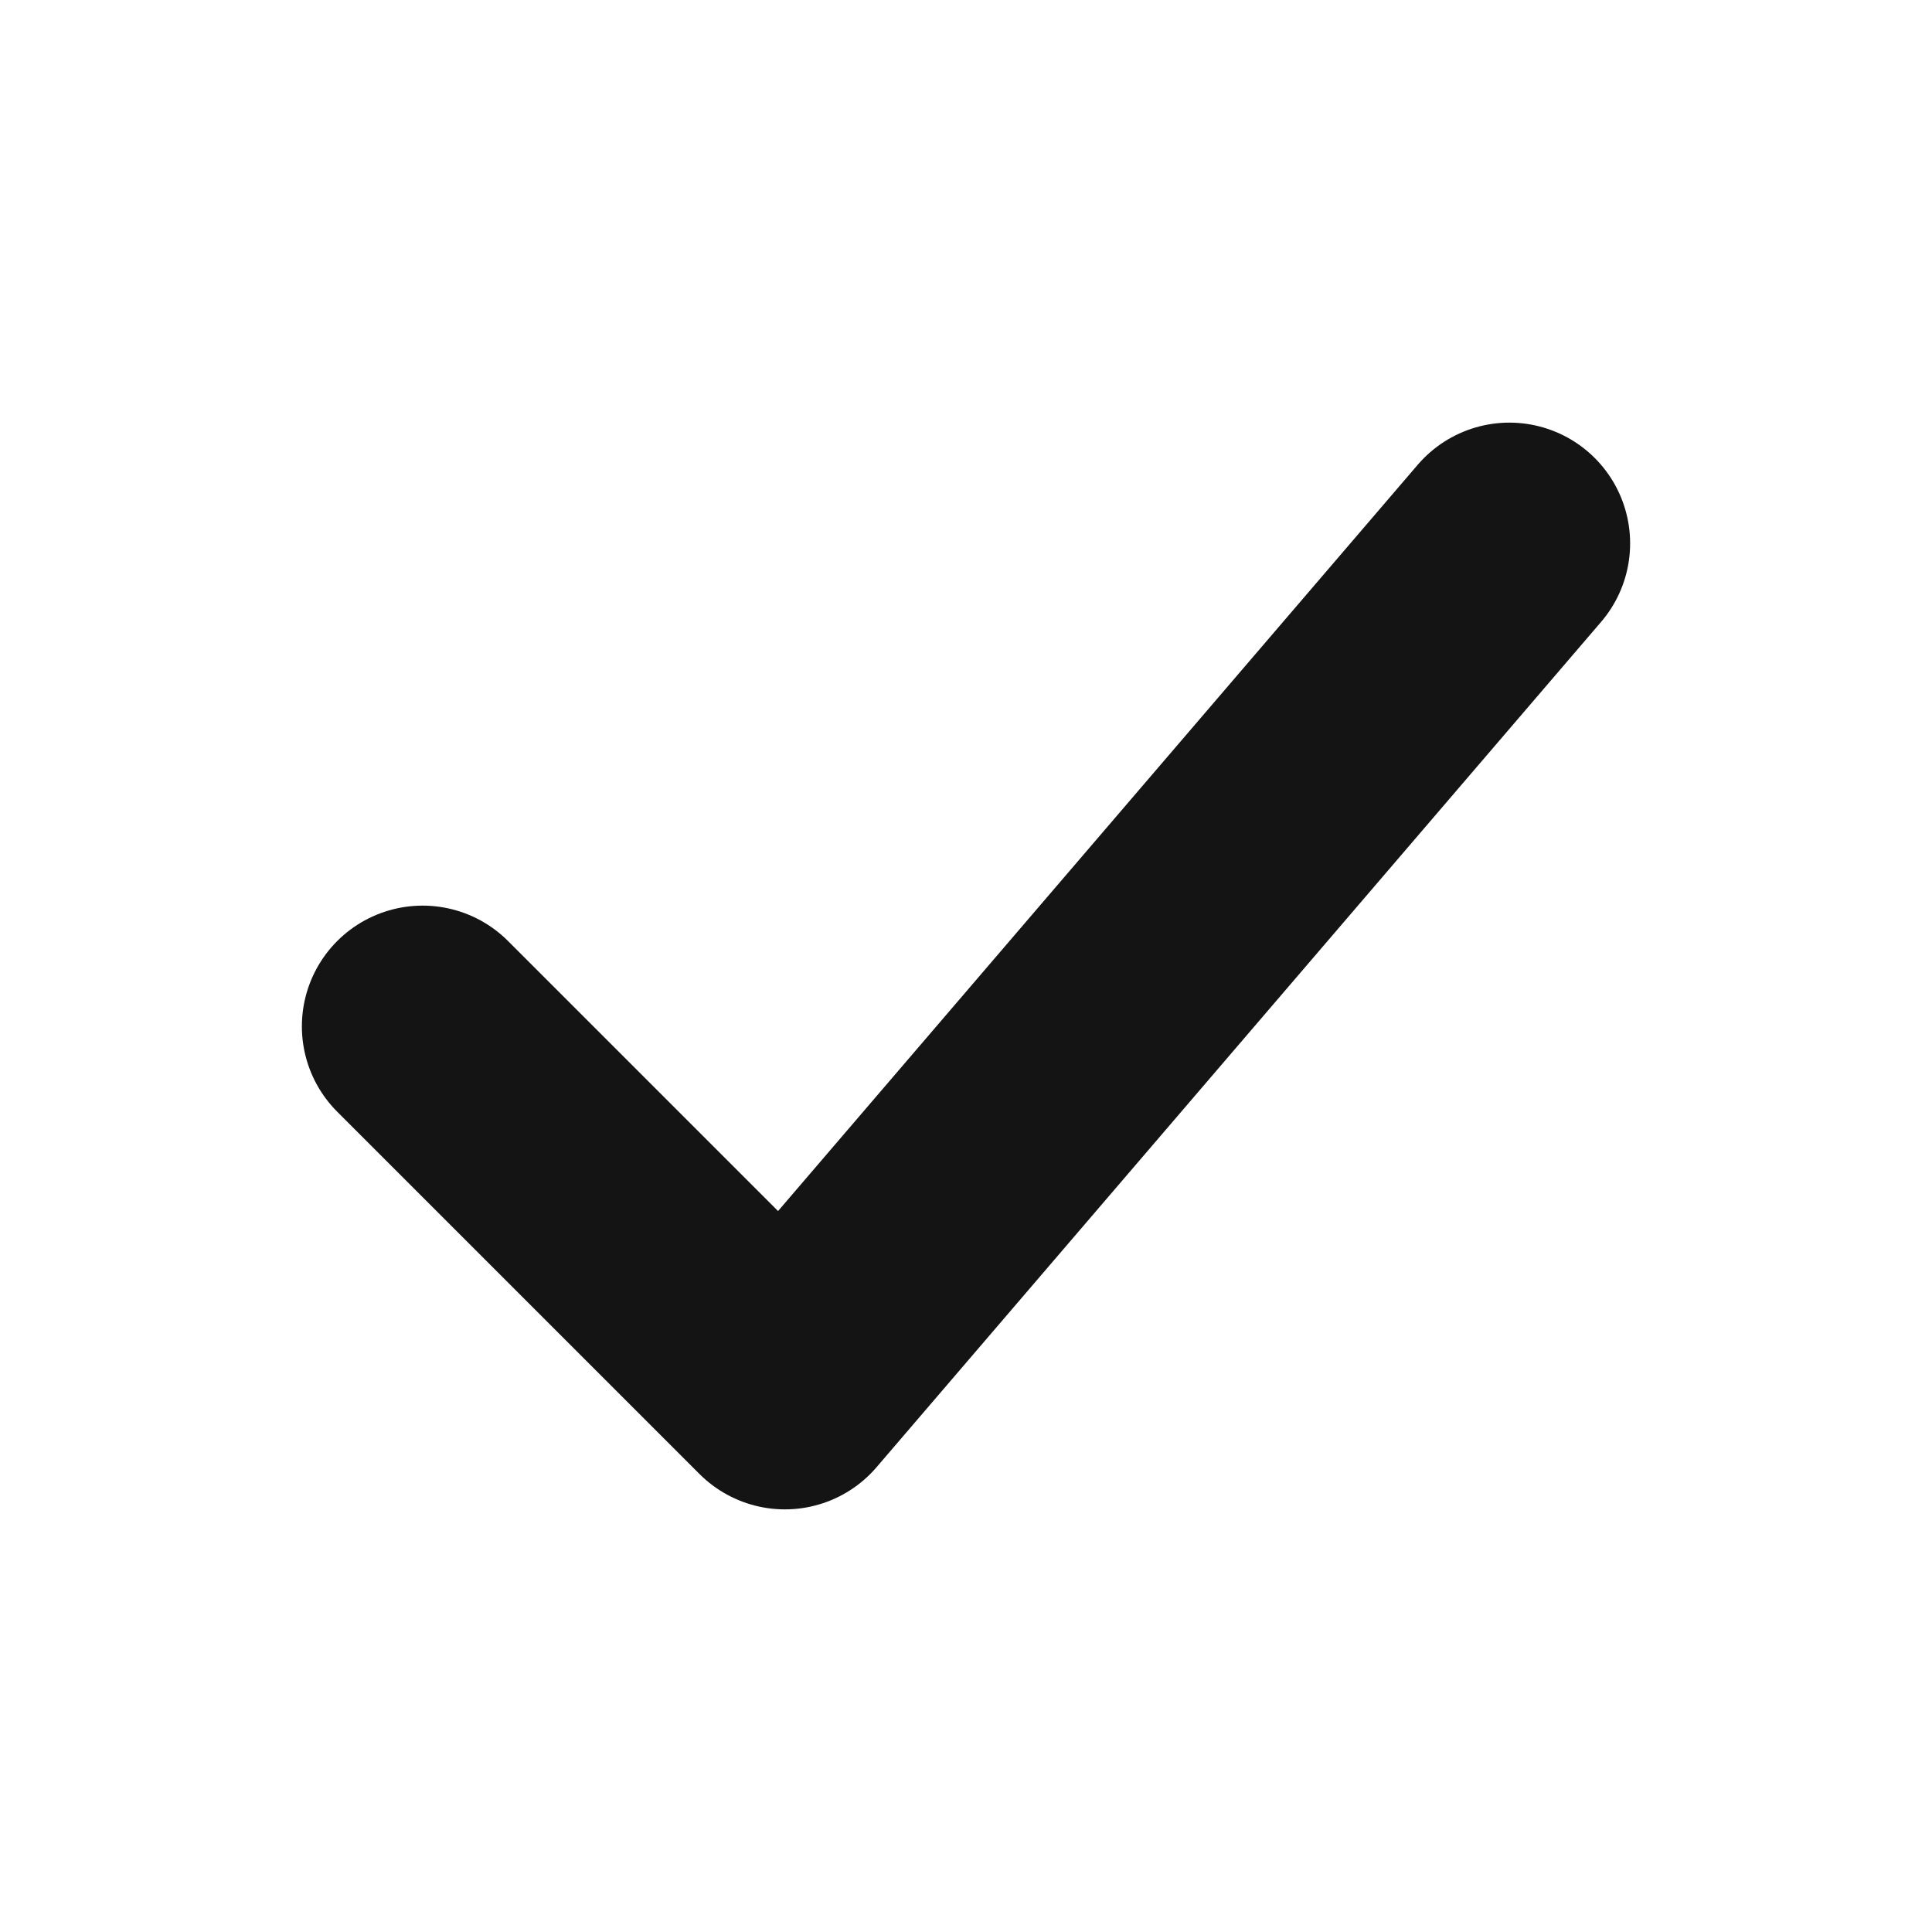
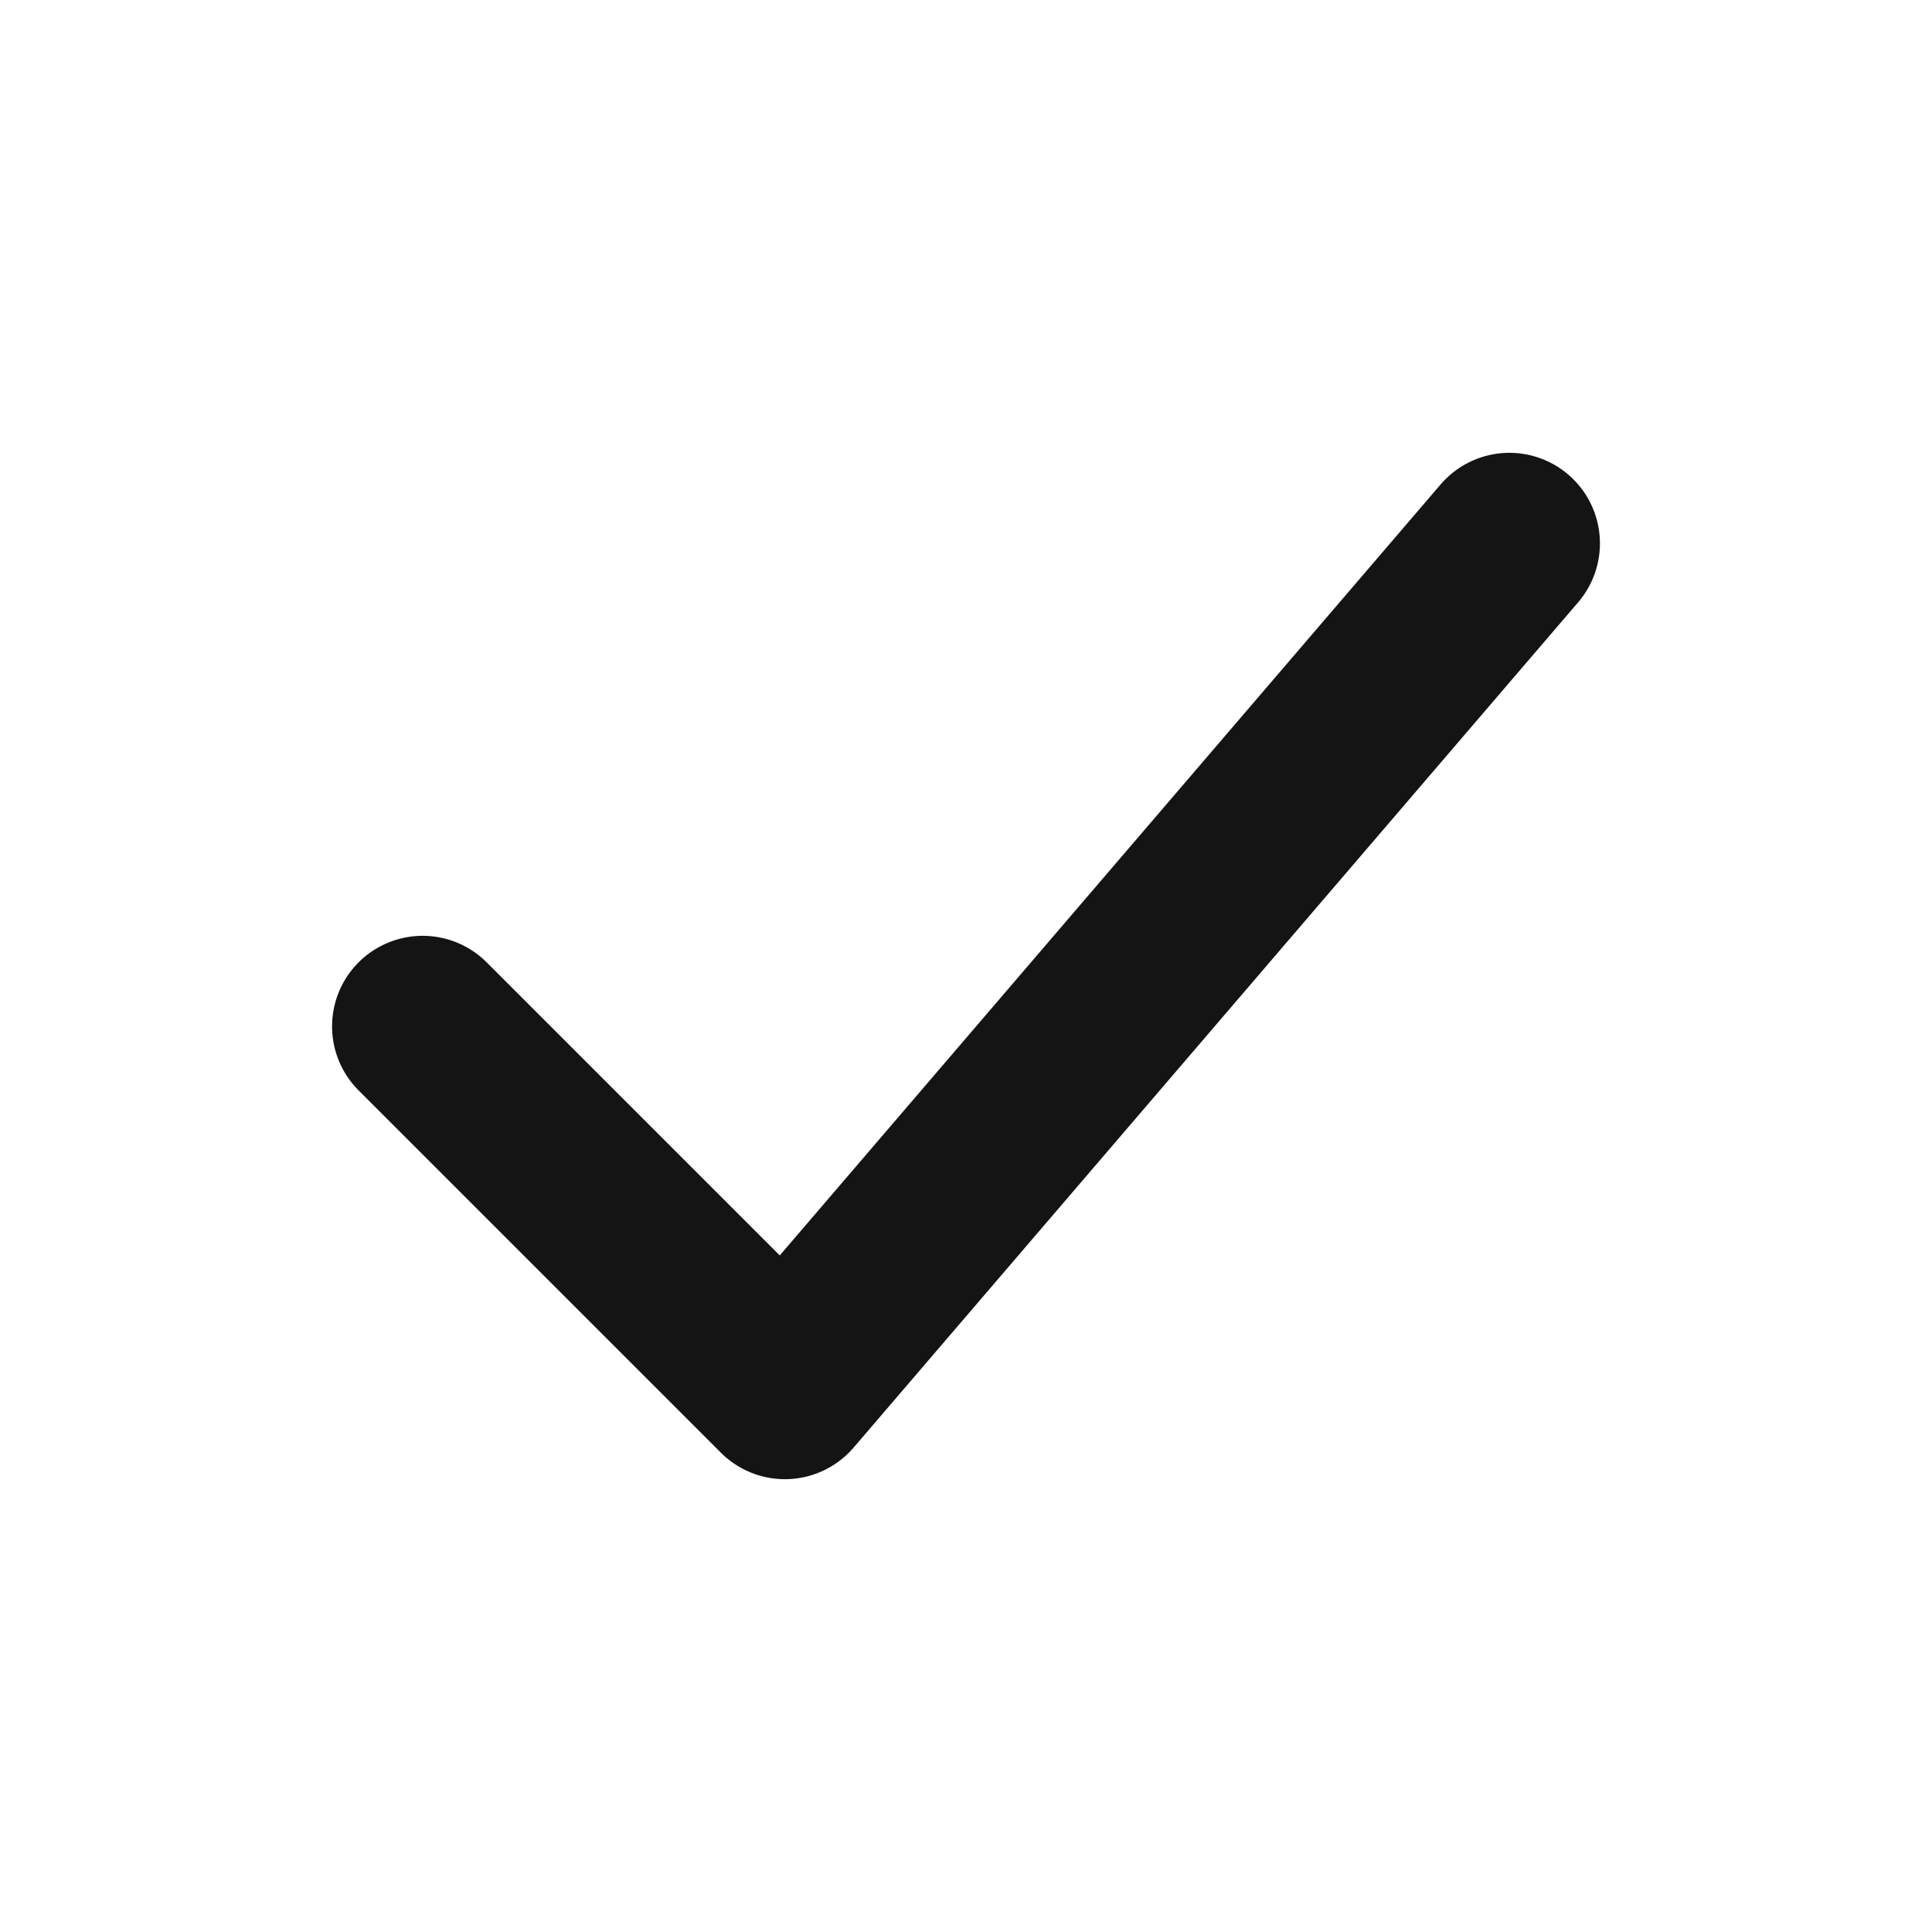
<svg xmlns="http://www.w3.org/2000/svg" width="16" height="16" viewBox="0 0 16 16">
-   <path d="M3.5 8.5 6.5 11.5 12.5 4.5" fill="none" stroke="#141415" stroke-width="2" stroke-linecap="round" stroke-linejoin="round" />
+   <path d="M3.5 8.5 6.5 11.5 12.5 4.5" fill="none" stroke="#141415" stroke-width="1.5" stroke-linecap="round" stroke-linejoin="round" />
</svg>
